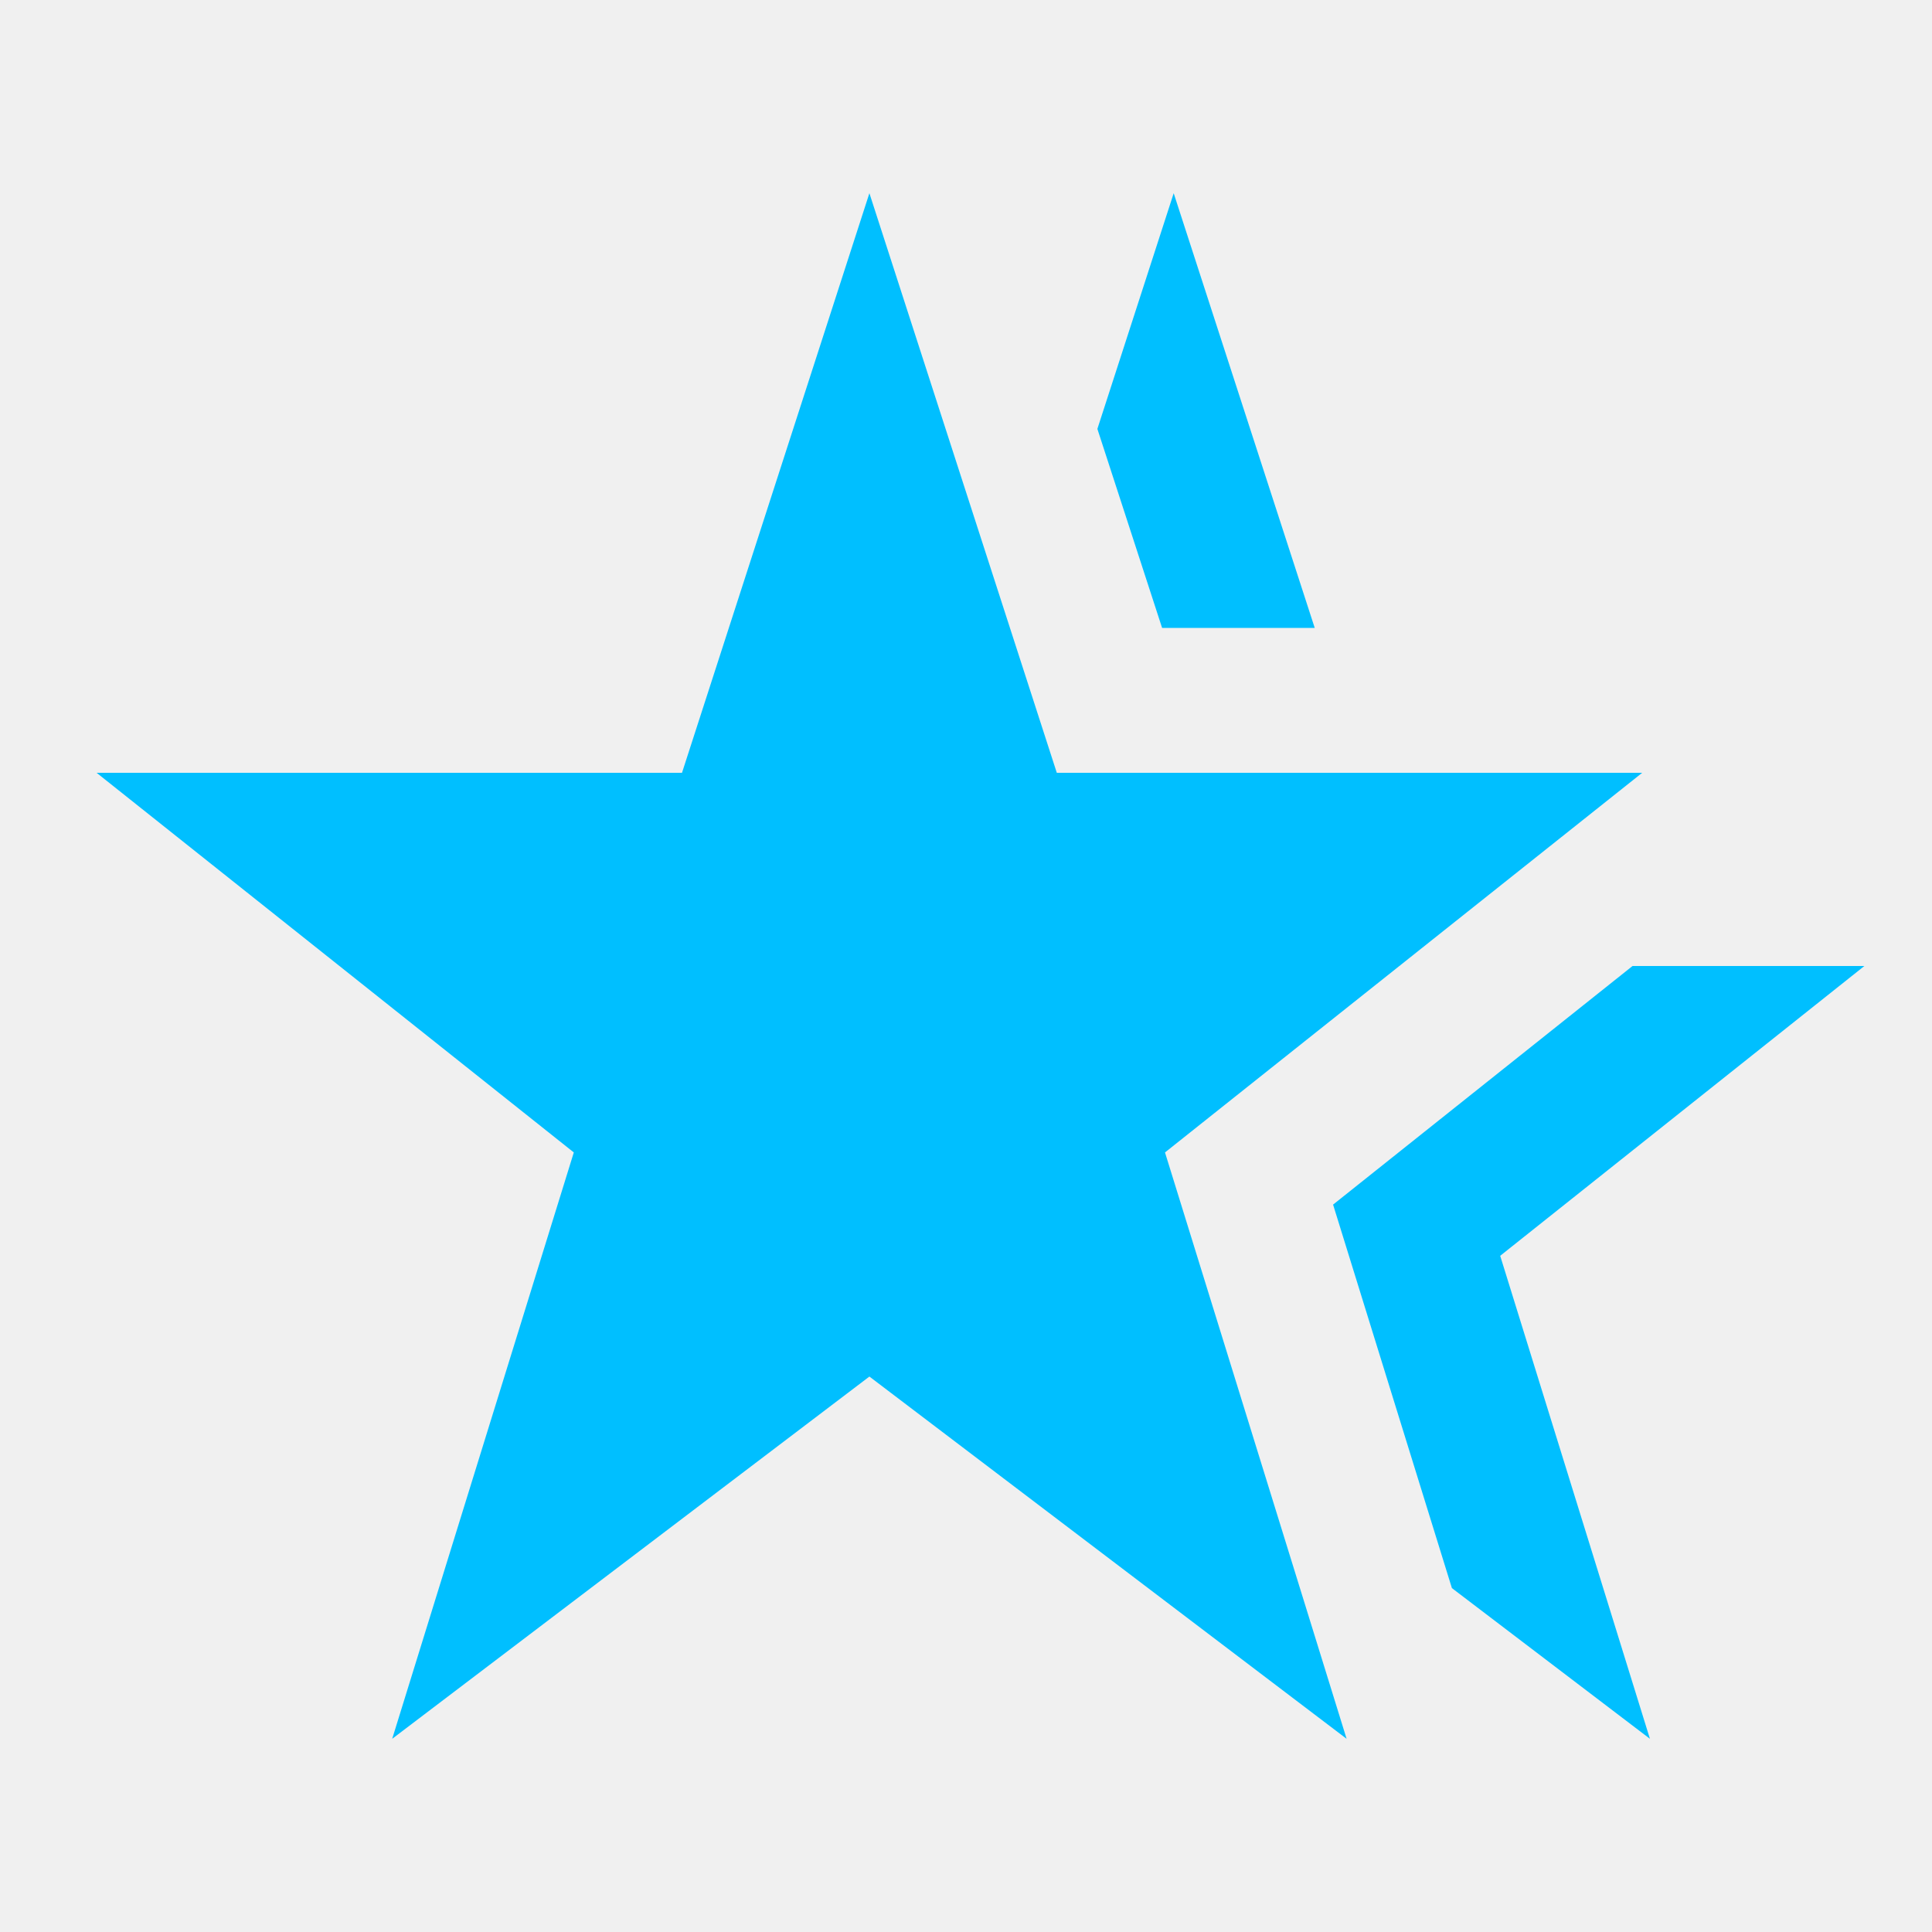
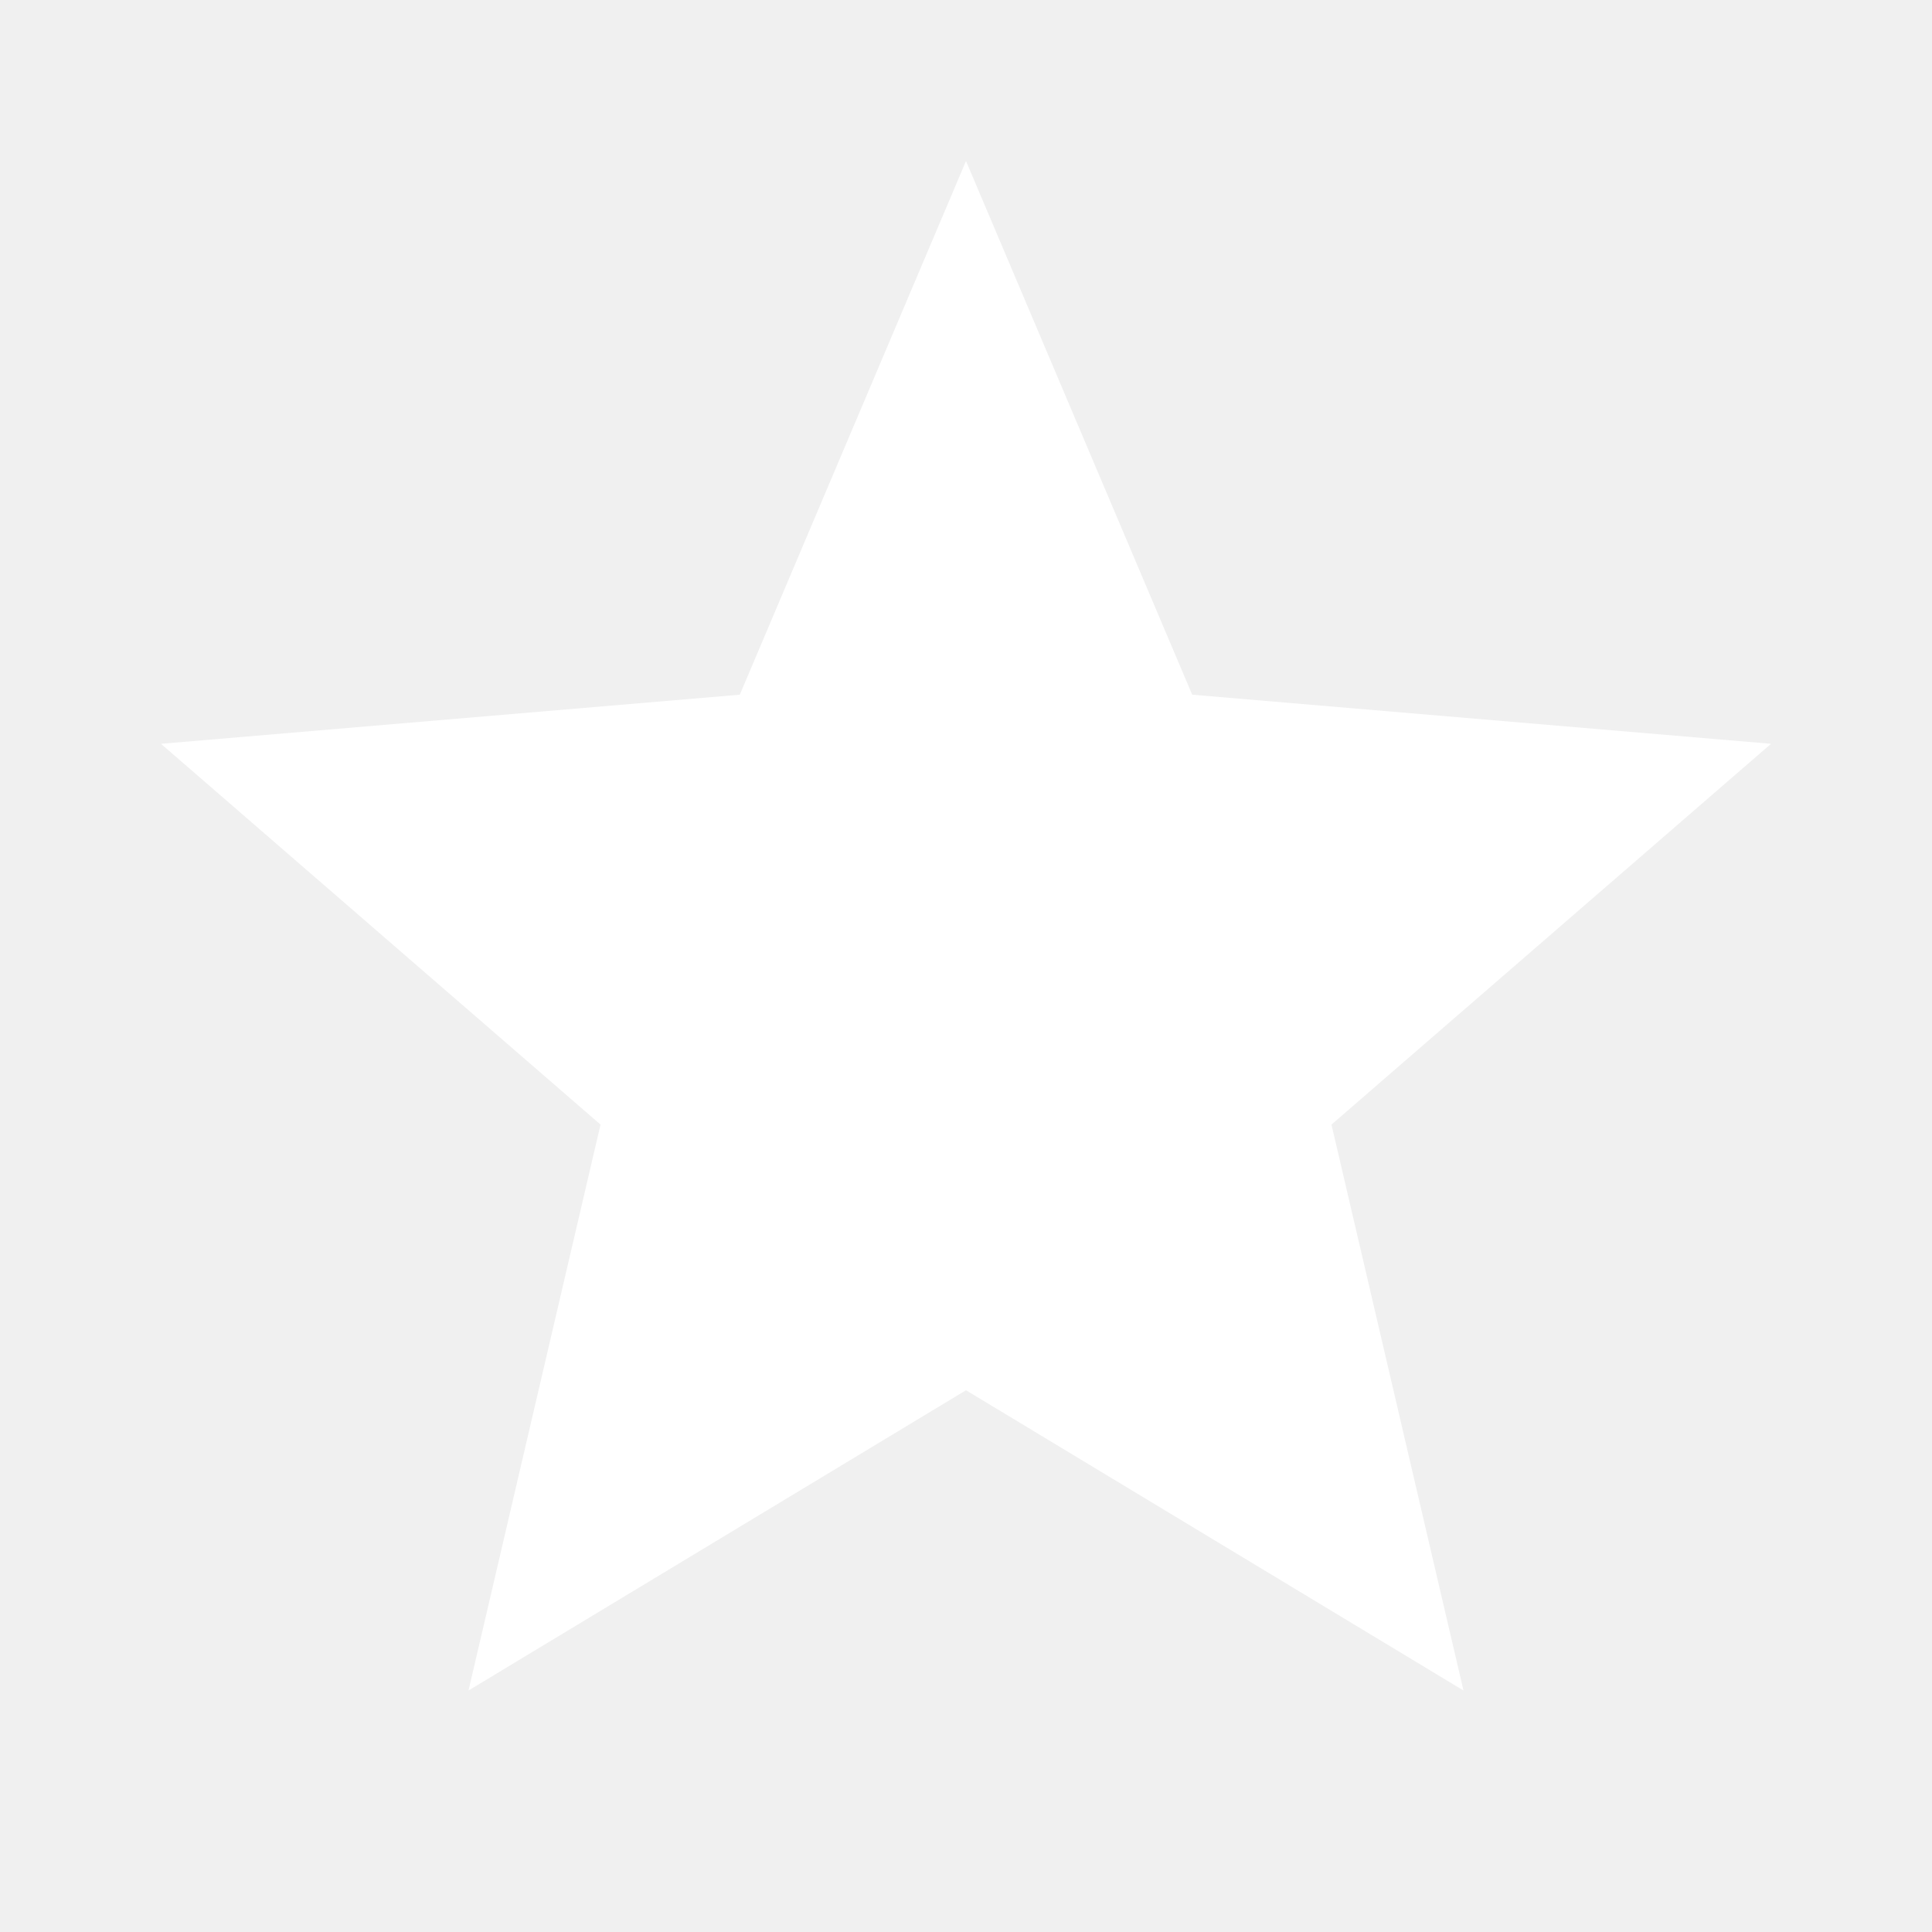
- <svg xmlns="http://www.w3.org/2000/svg" enable-background="new 0 0 20 20" height="48px" viewBox="0 0 20 20" width="48px" fill="#00bfff">
-   <rect fill="none" height="20" width="20" />
-   <path d="M7.06,8H1l4.94,3.93L4.06,18L9,14.25L13.94,18l-1.88-6.07L17,8h-6.06L9,2L7.06,8z M11.36,4.44l0.67,2.06h1.58L12.15,2 L11.36,4.44z M16.9,10l-3.1,2.47l1.23,3.97L17.08,18l-1.55-5l3.77-3H16.9z" />
+ <svg xmlns="http://www.w3.org/2000/svg" enable-background="new 0 0 24 24" height="24px" viewBox="0 0 24 24" width="24px" fill="#FFFFFF">
+   <g>
+     <path d="M0,0h24v24H0V0z" fill="none" />
+     <path d="M0,0h24v24H0V0z" fill="none" />
+   </g>
+   <g>
+     <path d="M12,17.27L18.18,21l-1.64-7.03L22,9.24l-7.19-0.61L12,2L9.19,8.63L2,9.24l5.46,4.73L5.82,21L12,17.27z" />
+   </g>
</svg>
